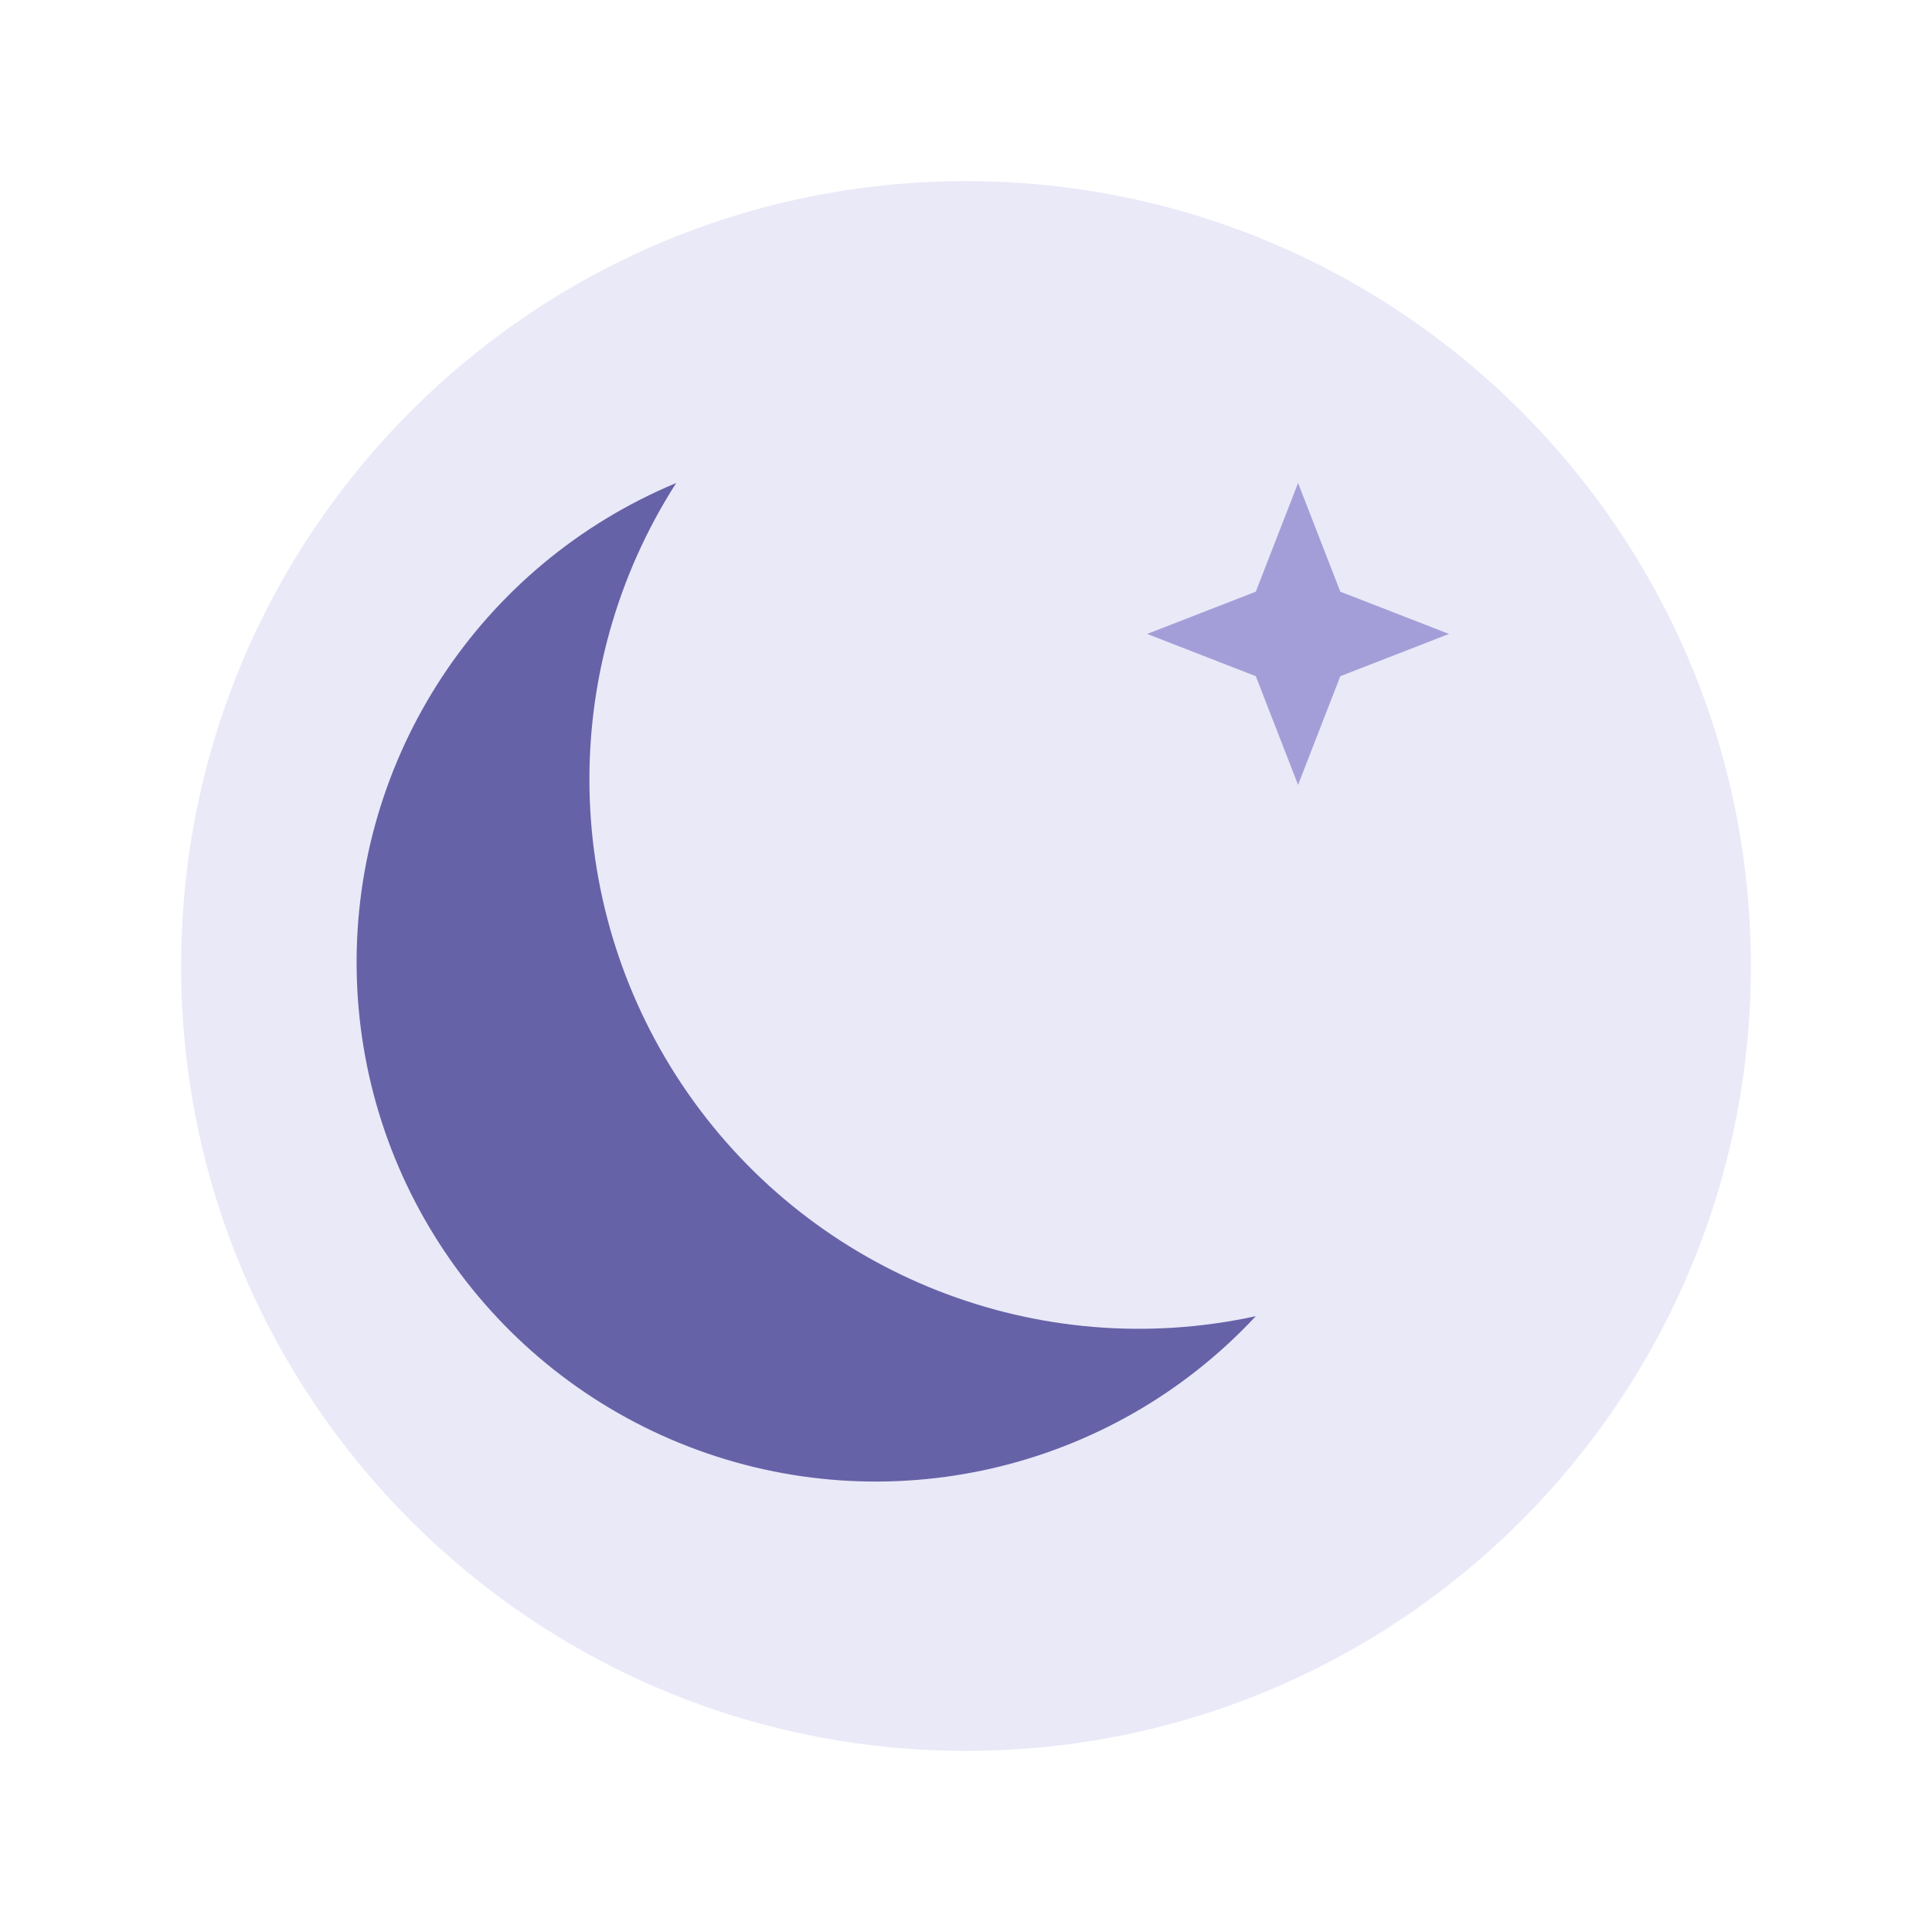
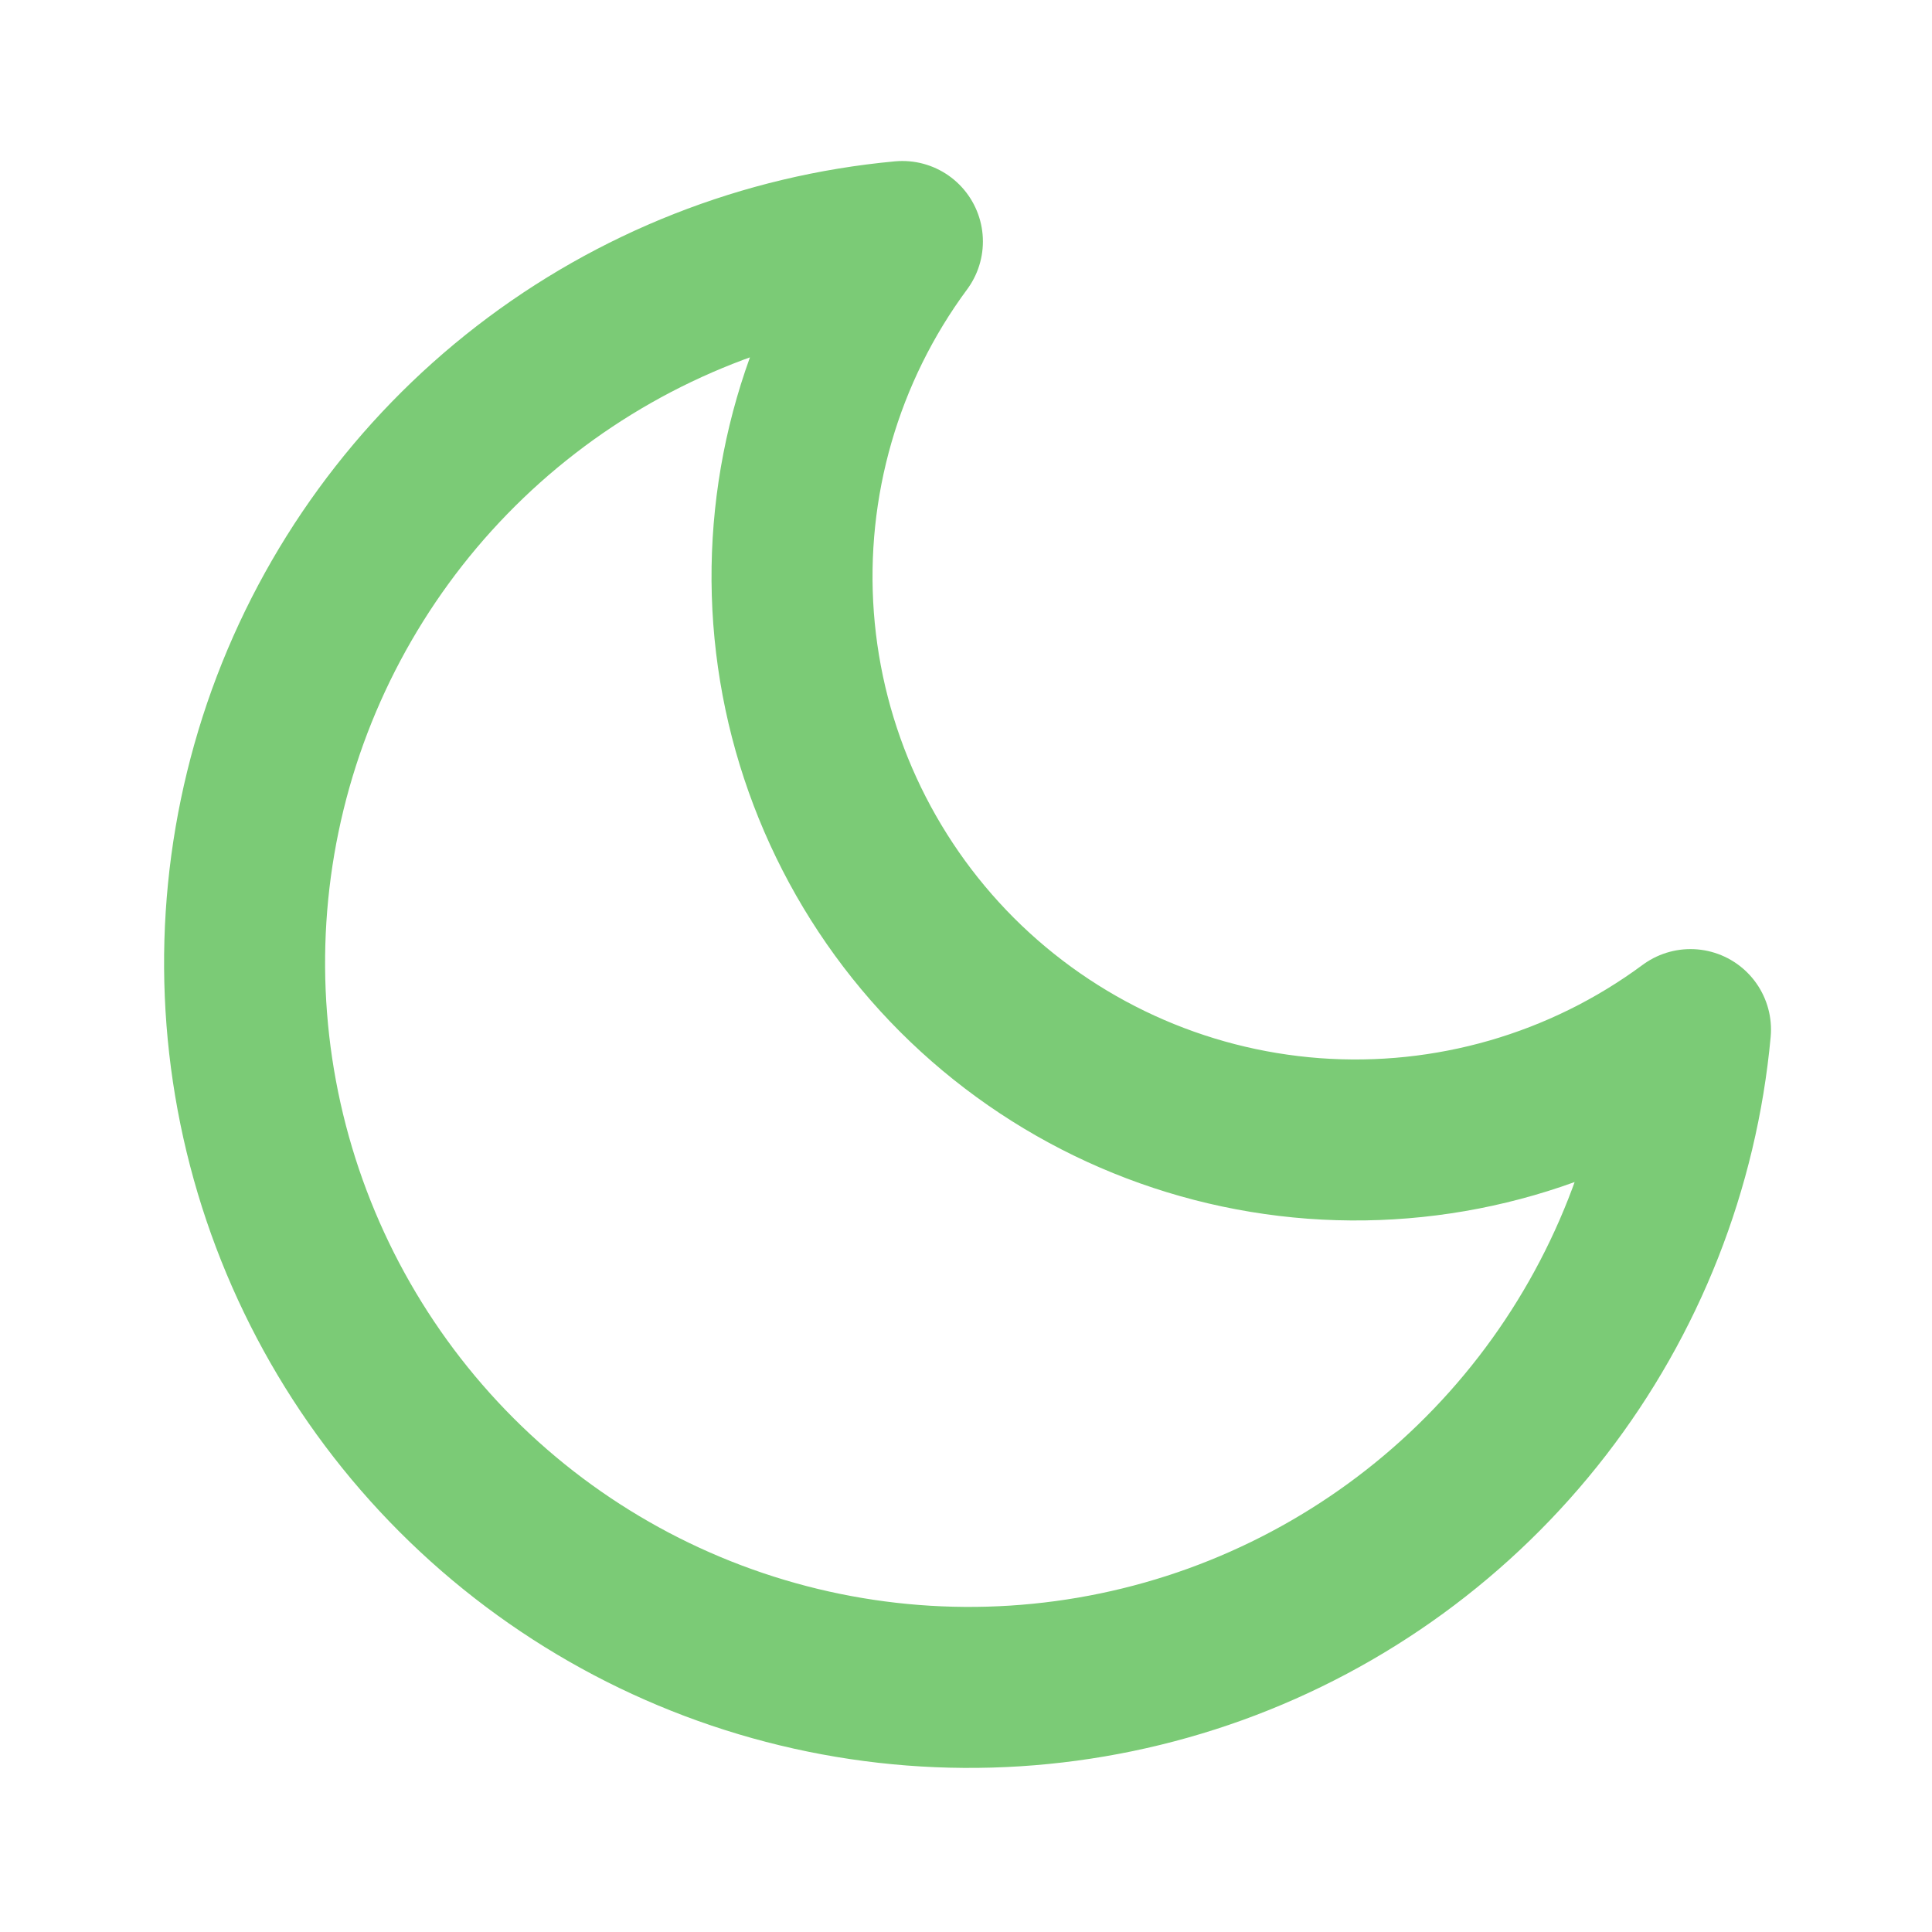
- <svg xmlns="http://www.w3.org/2000/svg" width="32" height="32" viewBox="0 0 32 32" fill="none">
-   <circle cx="16" cy="16" r="13" fill="#EAE9F8" />
-   <path d="M20.8 21.8A9.1 9.1 0 0 1 11.2 8a8.6 8.6 0 1 0 9.6 13.8Z" fill="#6662A7" />
-   <path d="m21.5 8 .7 1.8L24 10.5l-1.8.7-.7 1.8-.7-1.8-1.8-.7 1.8-.7.7-1.8Z" fill="#A49ED8" />
+ <svg xmlns="http://www.w3.org/2000/svg" width="24" height="24" viewBox="0 0 24 24" fill="none">
+   <path d="M21 12.79C20.843 14.492 20.204 16.114 19.158 17.467C18.113 18.819 16.703 19.846 15.096 20.427C13.488 21.007 11.748 21.118 10.079 20.746C8.411 20.374 6.883 19.535 5.674 18.326C4.465 17.117 3.626 15.589 3.254 13.921C2.882 12.252 2.993 10.512 3.573 8.904C4.154 7.297 5.181 5.887 6.533 4.842C7.886 3.796 9.508 3.157 11.21 3C10.213 4.348 9.734 6.009 9.858 7.681C9.983 9.353 10.704 10.925 11.889 12.111C13.075 13.296 14.646 14.017 16.319 14.142C17.991 14.266 19.652 13.787 21 12.79Z" stroke="#7BCB76" stroke-width="2" stroke-linecap="round" stroke-linejoin="round" />
</svg>
